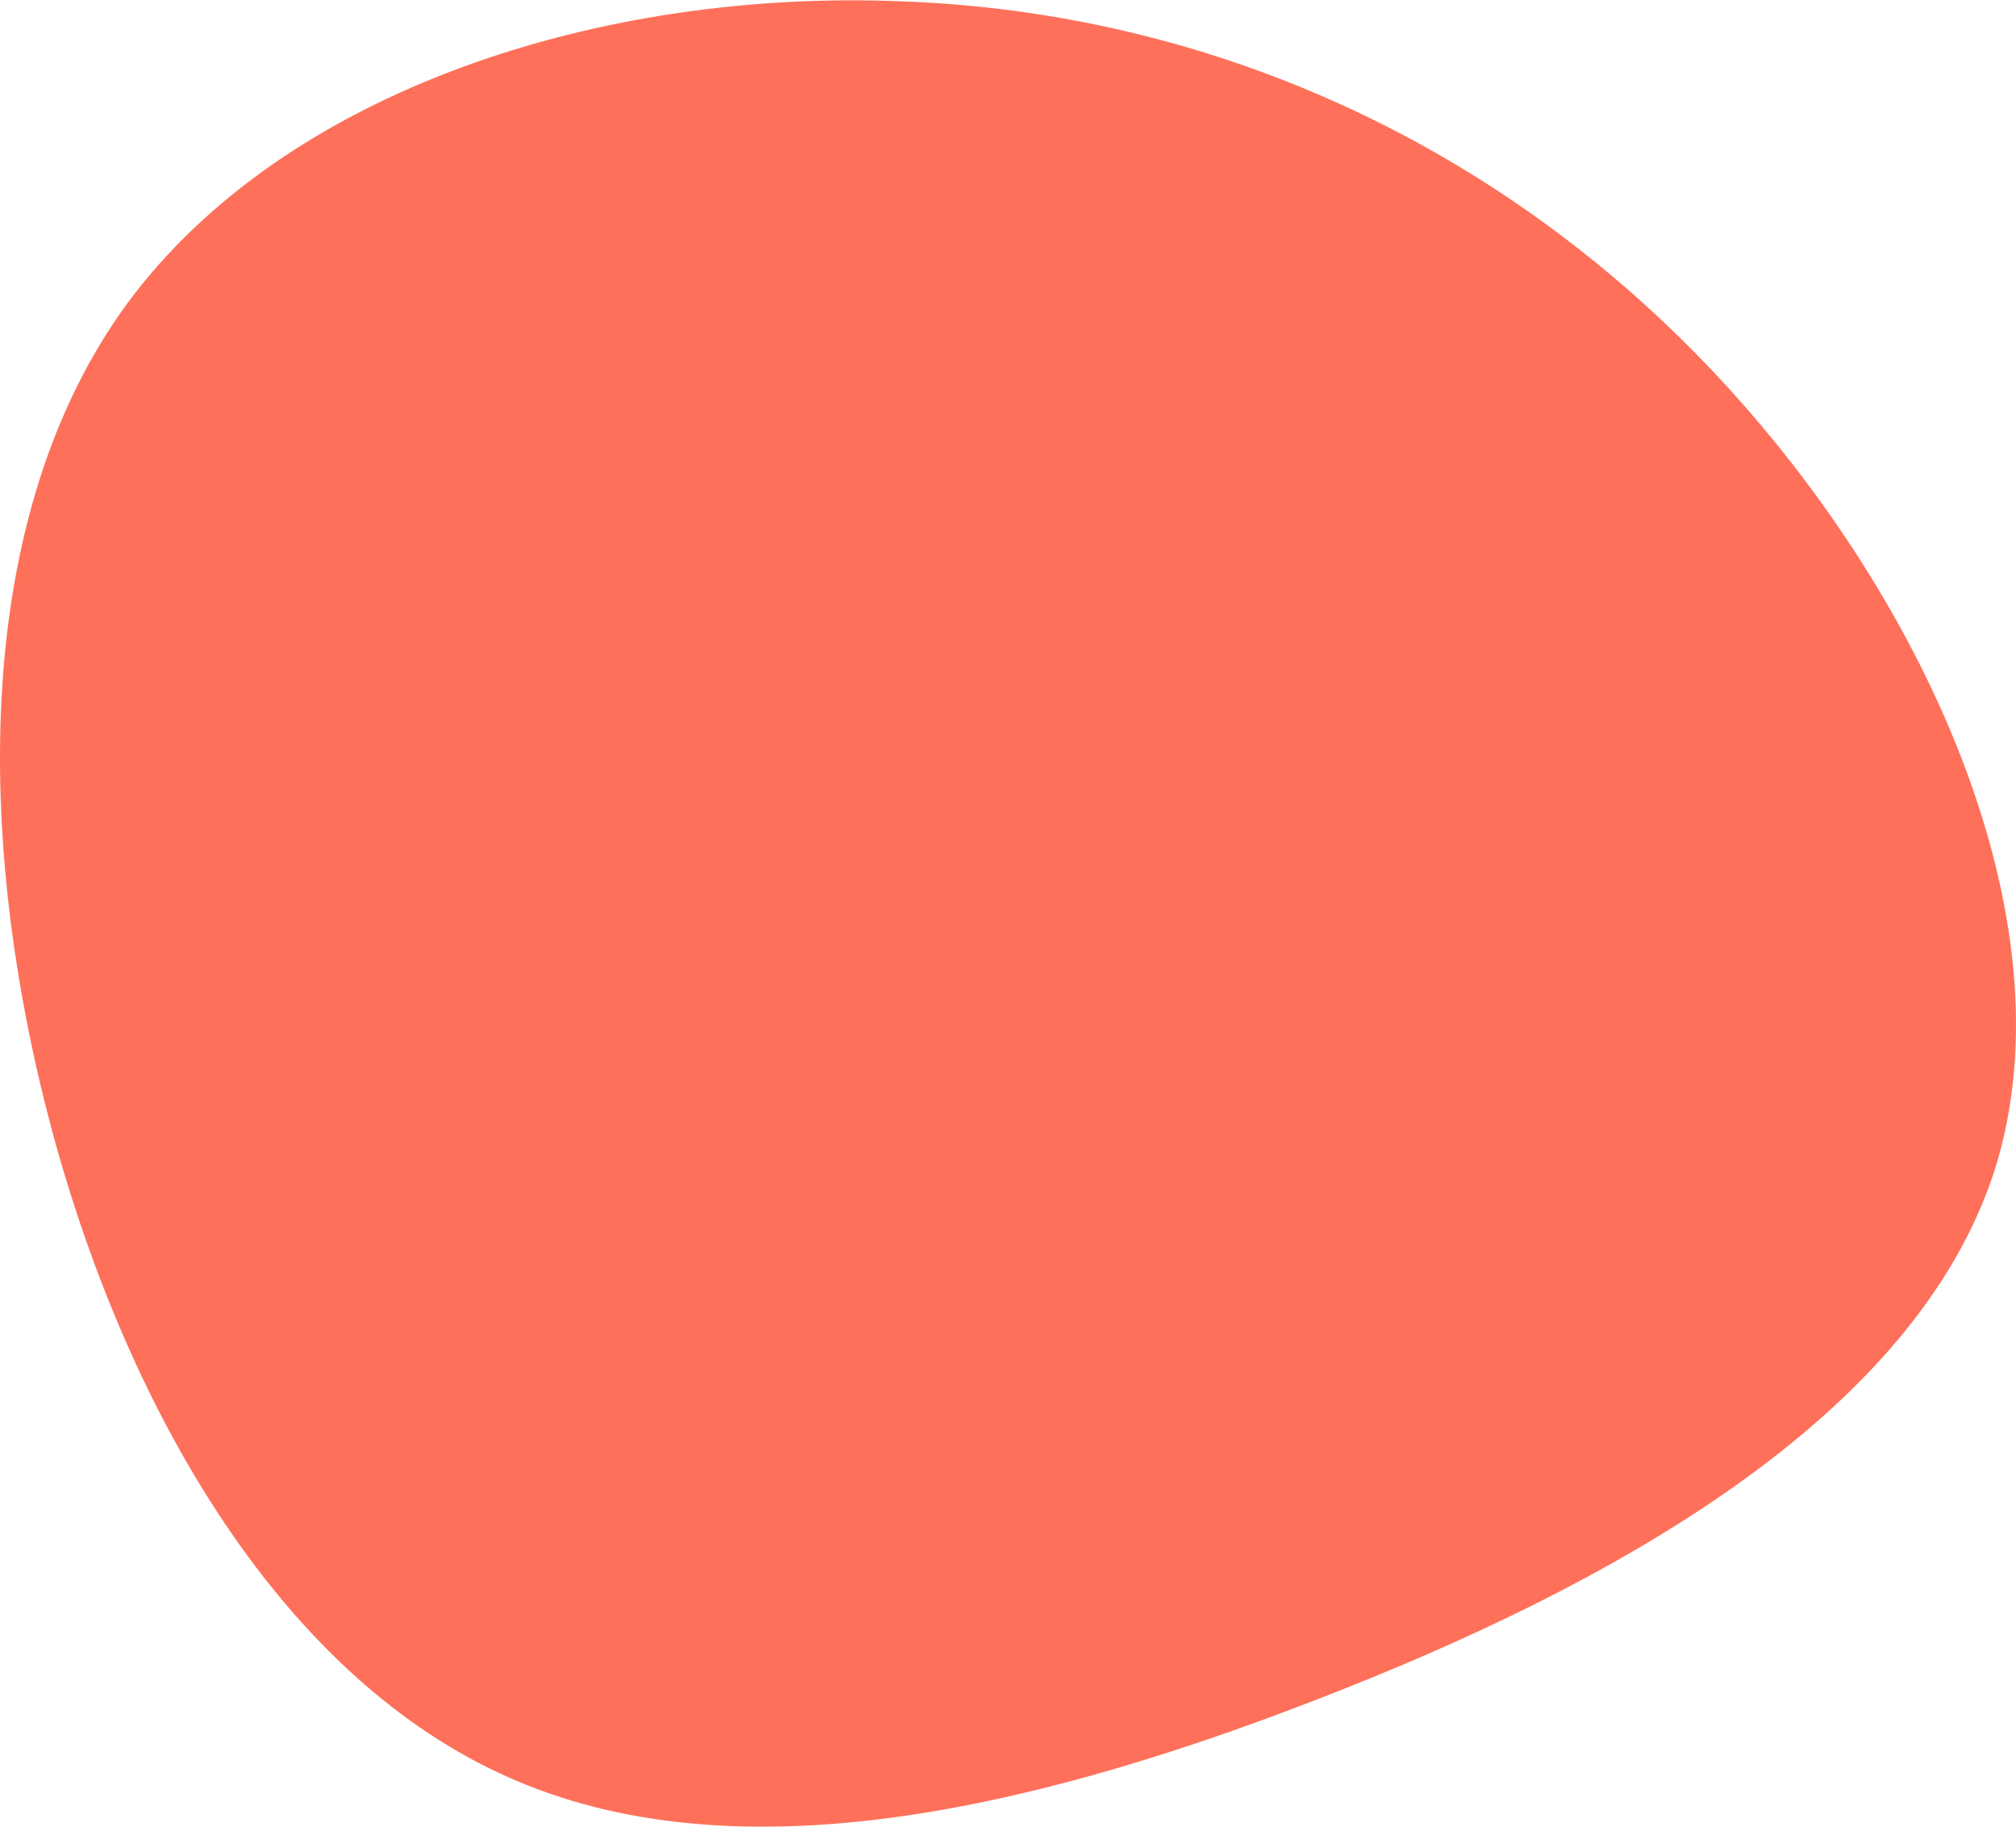
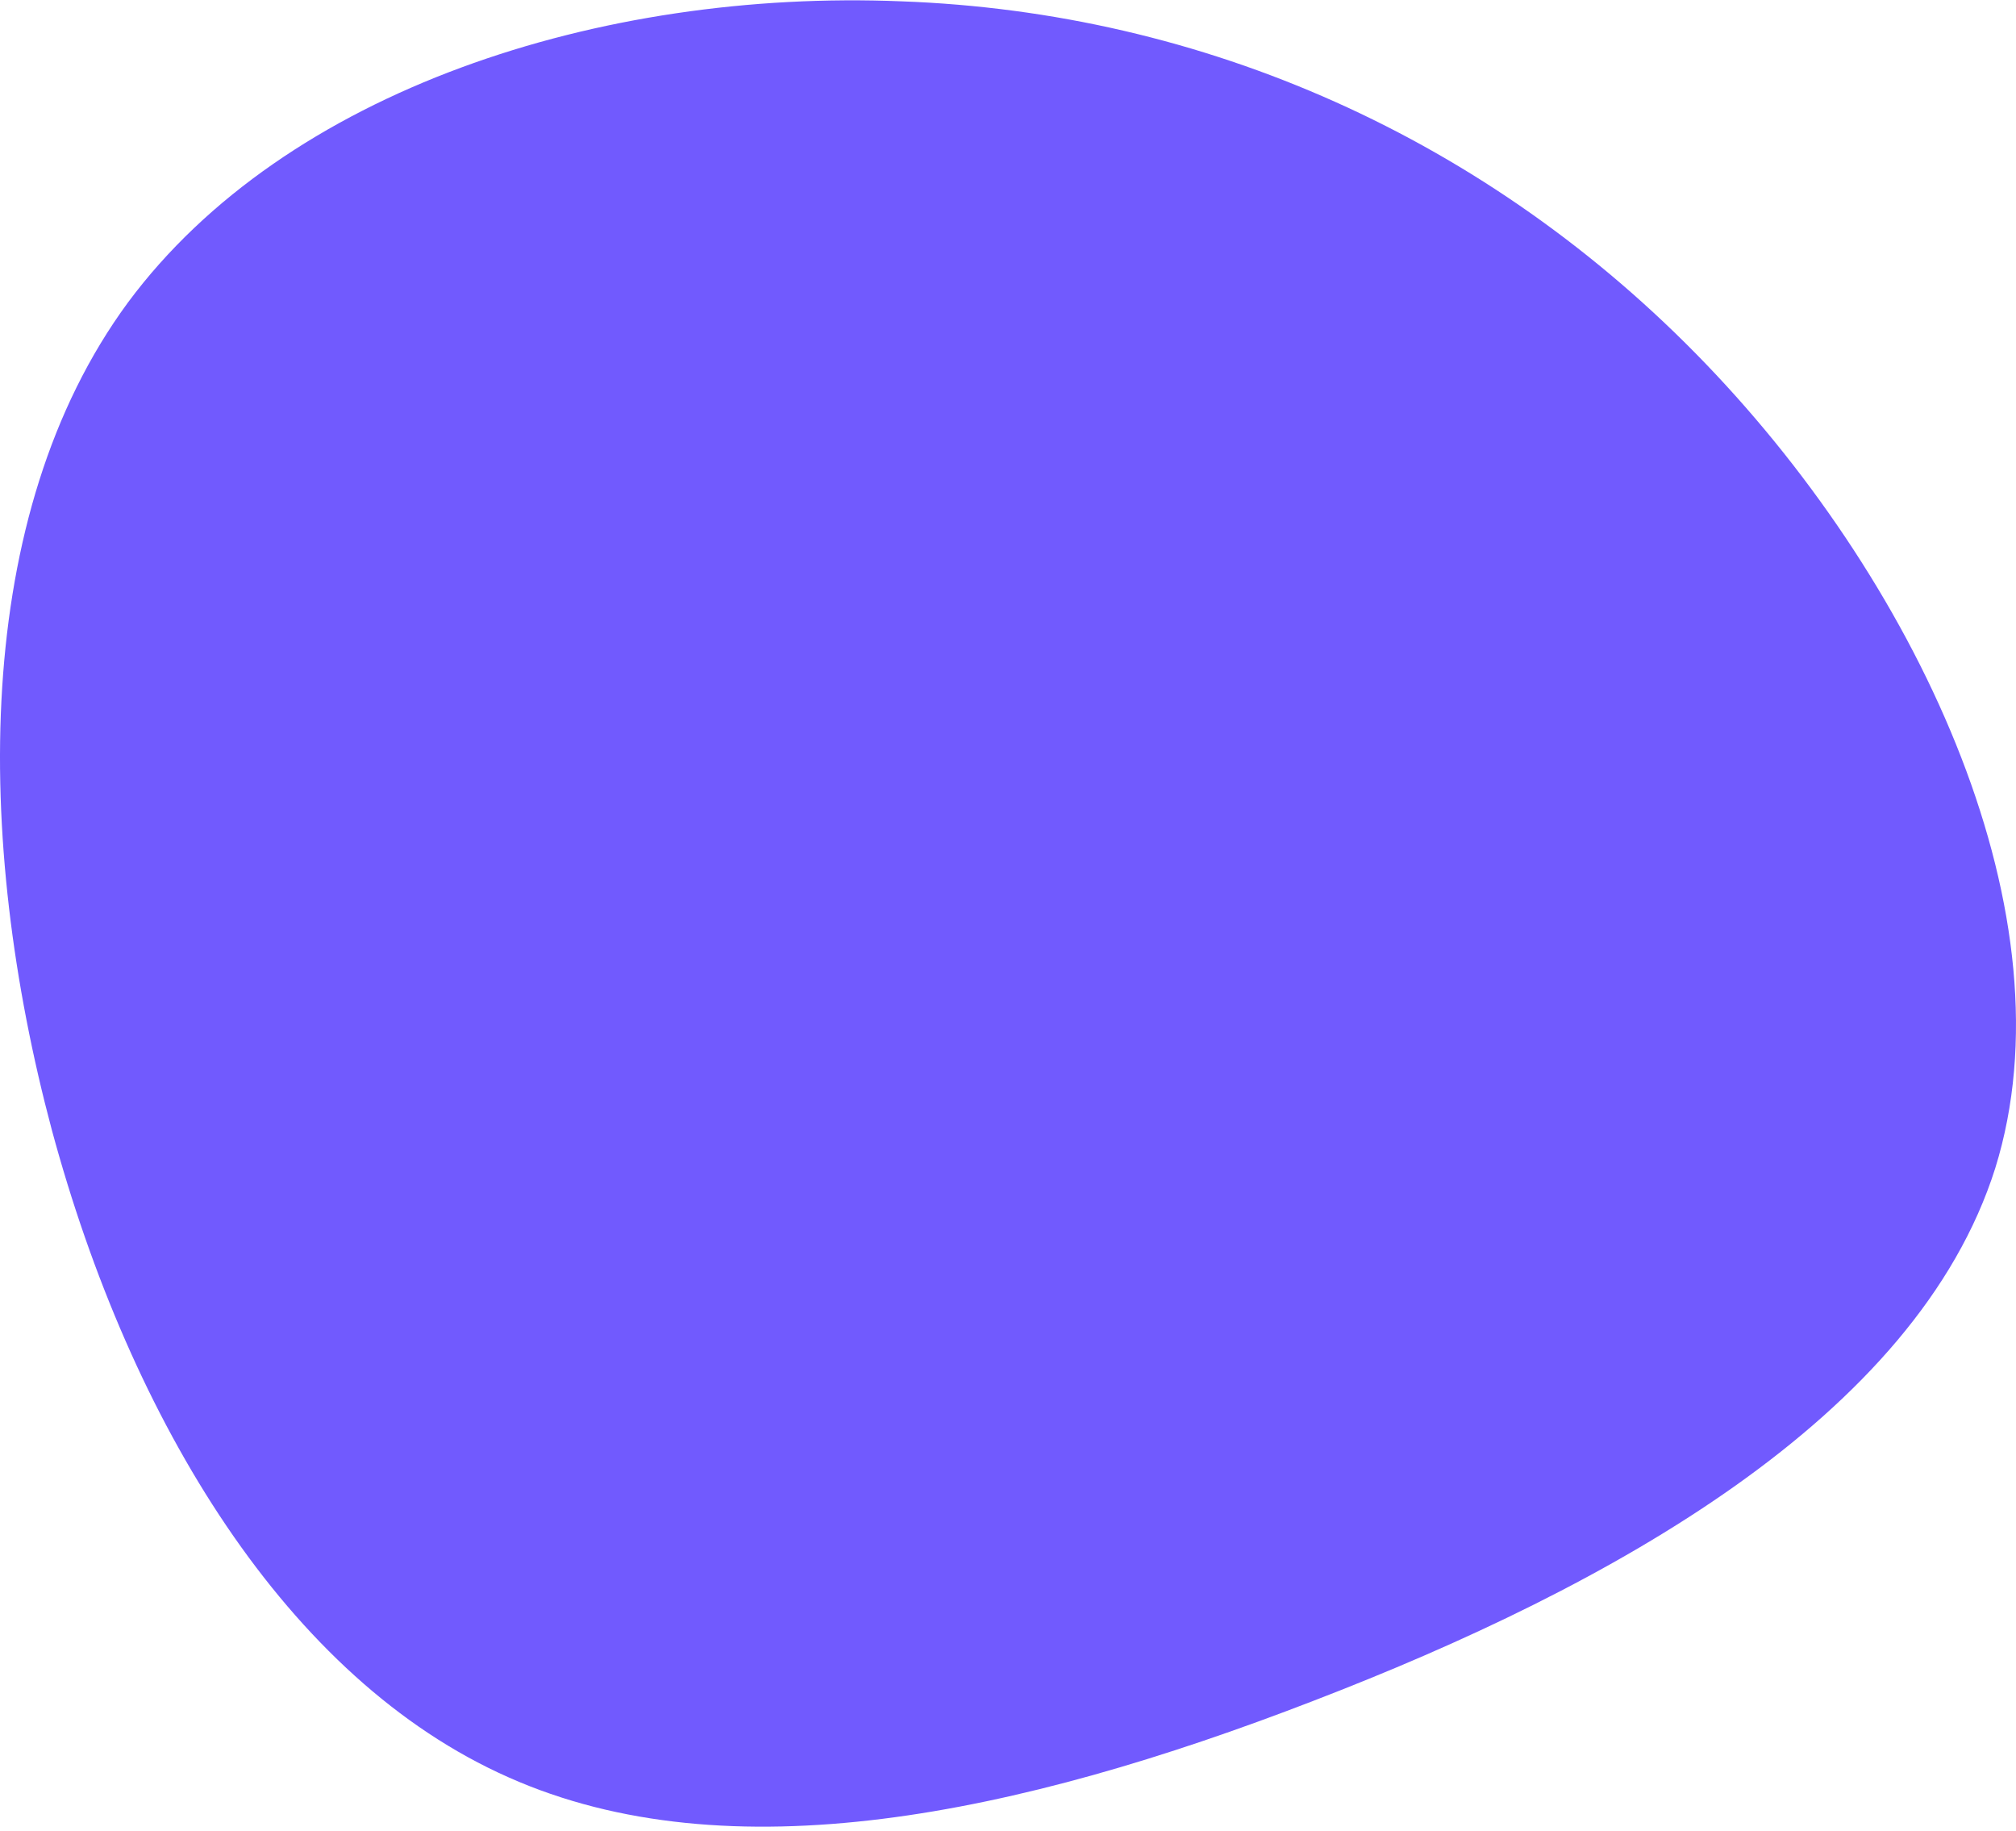
<svg xmlns="http://www.w3.org/2000/svg" width="509" height="462" viewBox="0 0 509 462" fill="none">
-   <path d="M430.684 91.848C485.587 148.958 523.332 231.872 503.773 294.831C483.871 357.79 406.664 400.451 331.516 429.351C256.711 458.25 183.965 473.388 128.376 448.617C72.444 423.846 32.983 358.822 13.081 285.198C-6.478 211.917 -7.165 130.036 32.297 76.366C72.101 22.695 151.71 -2.763 227.544 0.333C303.722 3.085 375.781 34.737 430.684 91.848Z" fill="#FE705A" />
+   <path d="M430.684 91.848C485.587 148.958 523.332 231.872 503.773 294.831C483.871 357.79 406.664 400.451 331.516 429.351C256.711 458.25 183.965 473.388 128.376 448.617C72.444 423.846 32.983 358.822 13.081 285.198C-6.478 211.917 -7.165 130.036 32.297 76.366C72.101 22.696 151.71 -2.763 227.544 0.333C303.722 3.085 375.781 34.737 430.684 91.848Z" fill="#715AFE" />
</svg>
